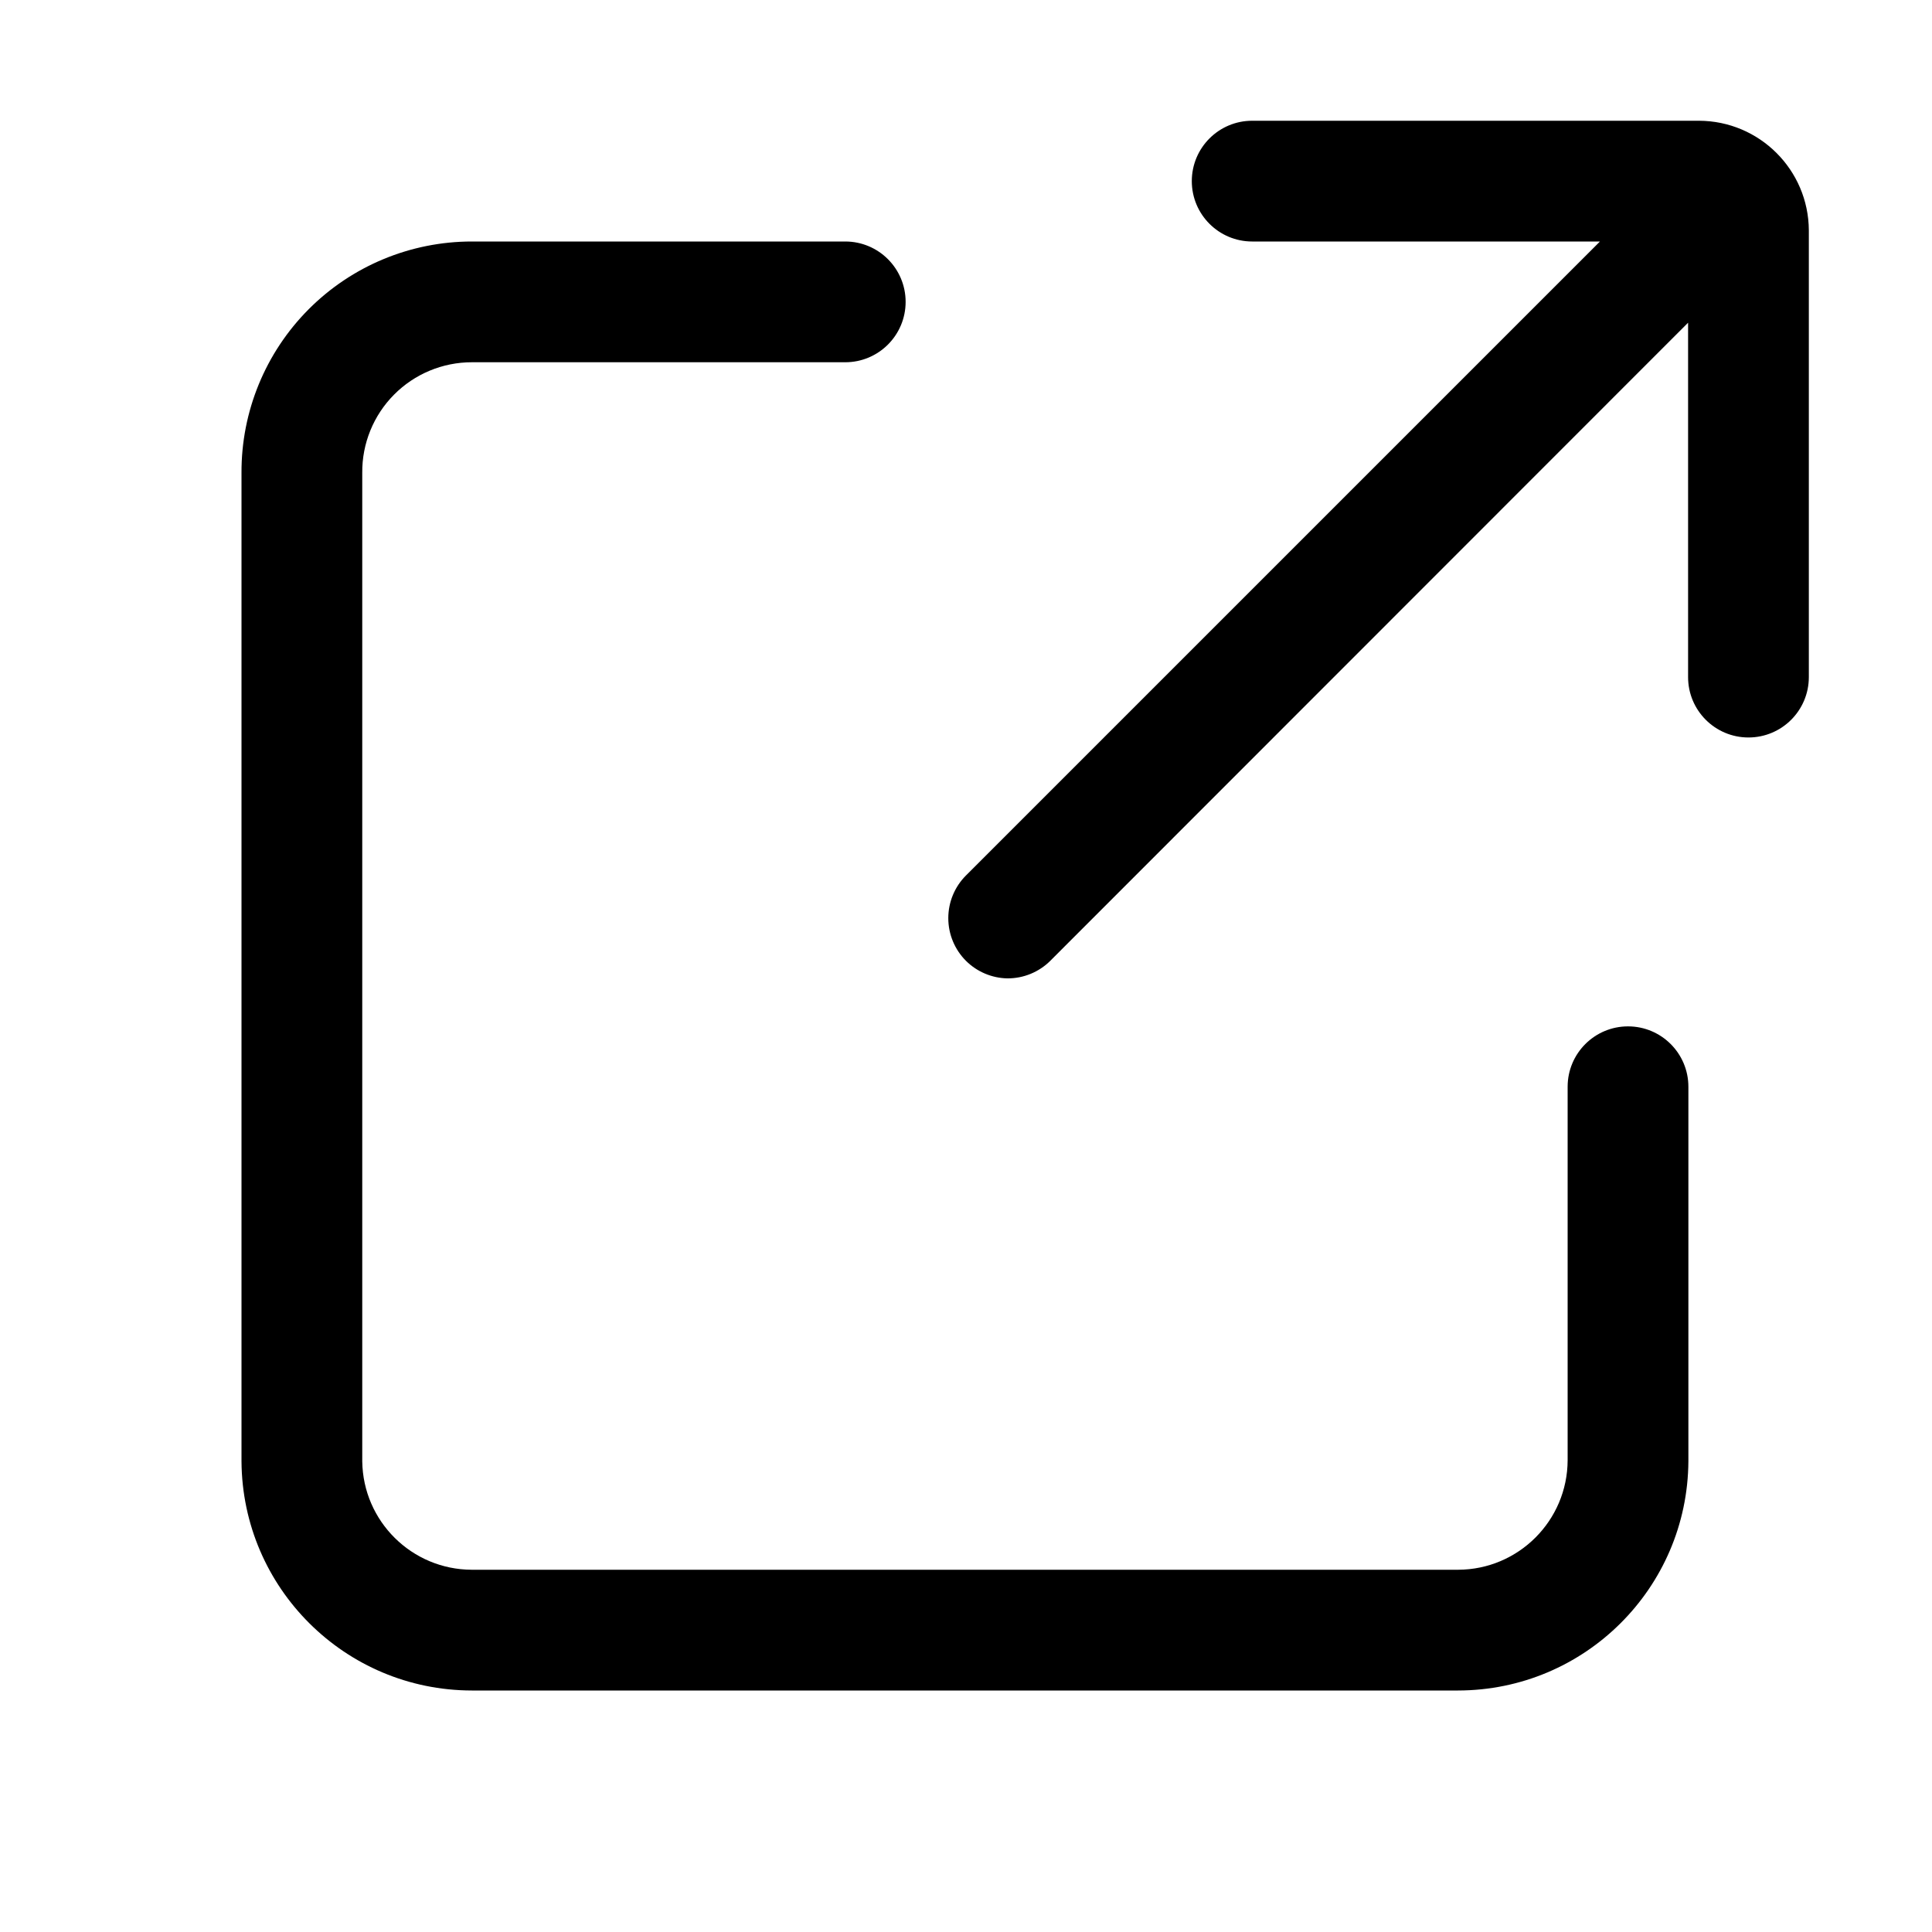
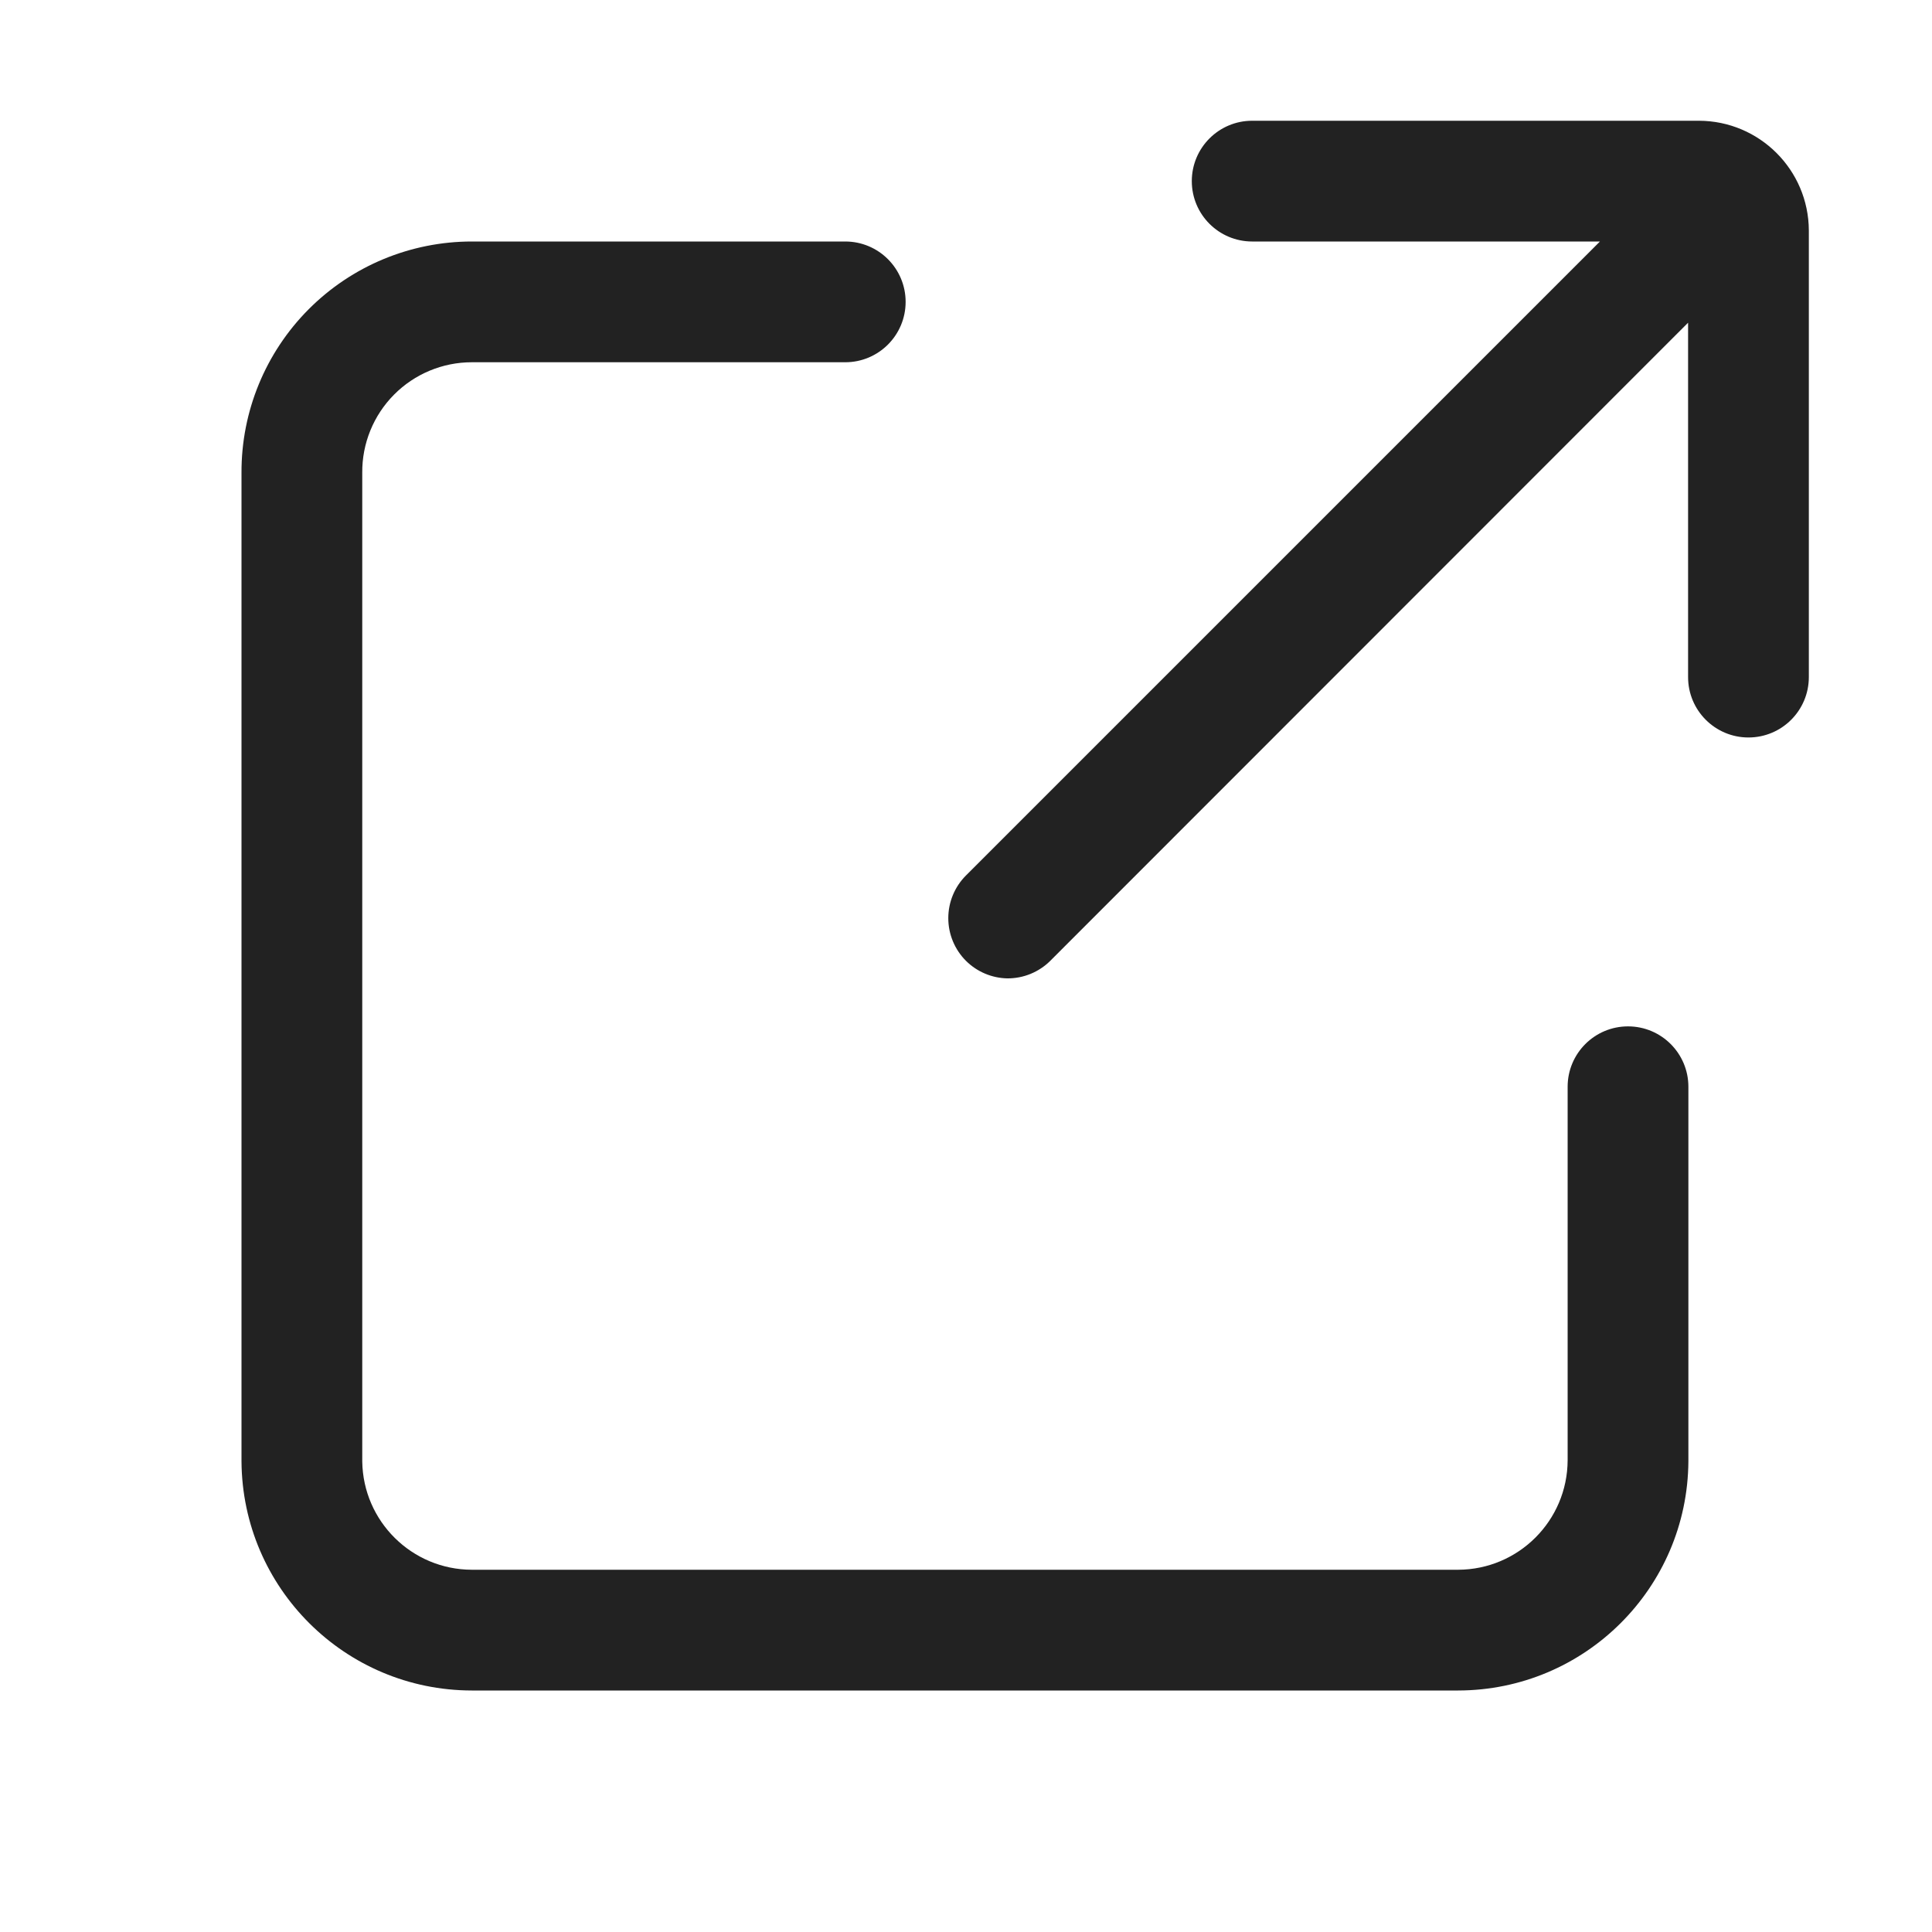
<svg xmlns="http://www.w3.org/2000/svg" viewBox="0 0 64 64">
-   <path d="M48.3 56H15.63A7.64 7.64 0 0 1 8 48.41V15.66A7.63 7.63 0 0 1 15.63 8H28a2 2 0 0 1 0 4H15.63A3.63 3.63 0 0 0 12 15.66v32.75A3.64 3.64 0 0 0 15.63 52H48.3a3.64 3.64 0 0 0 3.63-3.63V36a2 2 0 0 1 4 0v12.41A7.64 7.64 0 0 1 48.3 56z" />
-   <path d="M59.92 7.63v14.8a2 2 0 0 1-4 0V10.69L34.79 31.83a2 2 0 0 1-1.42.58 2 2 0 0 1-1.37-.58A2 2 0 0 1 32 29L53 8H41.48a2 2 0 0 1 0-4h14.8a3.65 3.65 0 0 1 3.64 3.63z" />
+   <path fill="#222" fill-rule="evenodd" d="M28 8a2 2 0 1 1 0 4H15.63A3.63 3.63 0 0 0 12 15.66v32.75A3.64 3.64 0 0 0 15.63 52H48.3a3.64 3.64 0 0 0 3.63-3.63V36a2 2 0 1 1 4 0v12.41A7.64 7.64 0 0 1 48.3 56H15.63A7.64 7.64 0 0 1 8 48.41V15.66A7.63 7.63 0 0 1 15.63 8H28zm28.28-4a3.65 3.65 0 0 1 3.64 3.63v14.8a2 2 0 1 1-4 0V10.69L34.79 31.83a2 2 0 0 1-1.42.58 2 2 0 0 1-1.37-.58A2 2 0 0 1 32 29L53 8H41.48a2 2 0 1 1 0-4h14.8z" />
</svg>
